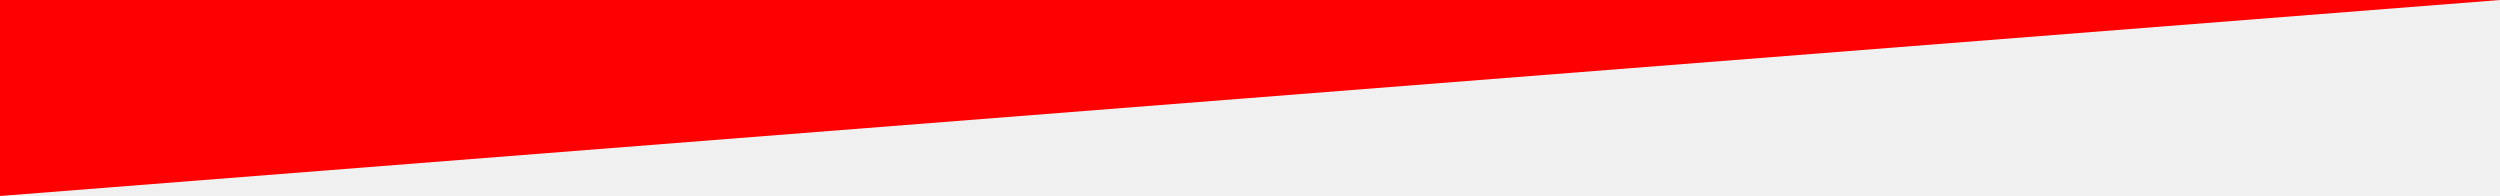
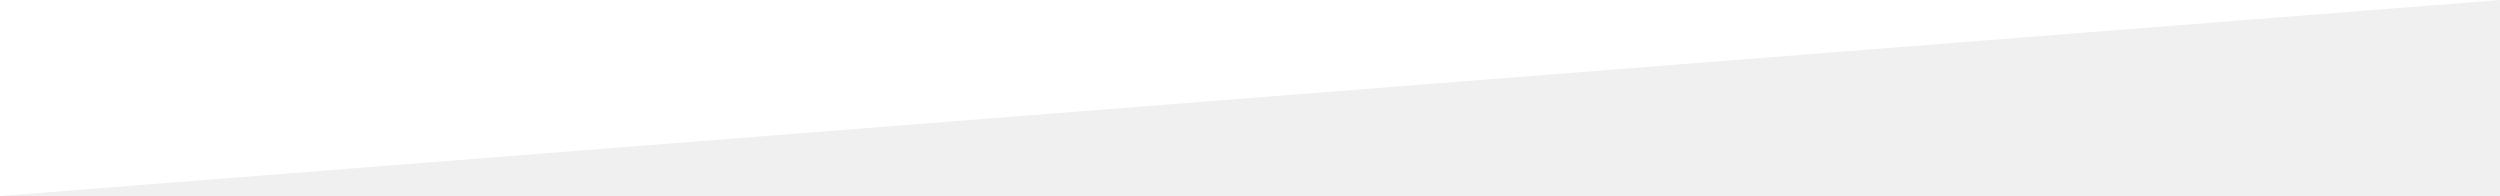
<svg xmlns="http://www.w3.org/2000/svg" version="1.0" id="Layer_1" x="0px" y="0px" width="1200px" height="94.074px" viewBox="0 0 1200 94.074" enable-background="new 0 0 1200 94.074" xml:space="preserve">
-   <polygon fill="red" points="1200,0 0,0 0,94.074 " />
+   <polygon fill="#ffffff" points="1200,0 0,0 0,94.074 " />
</svg>
